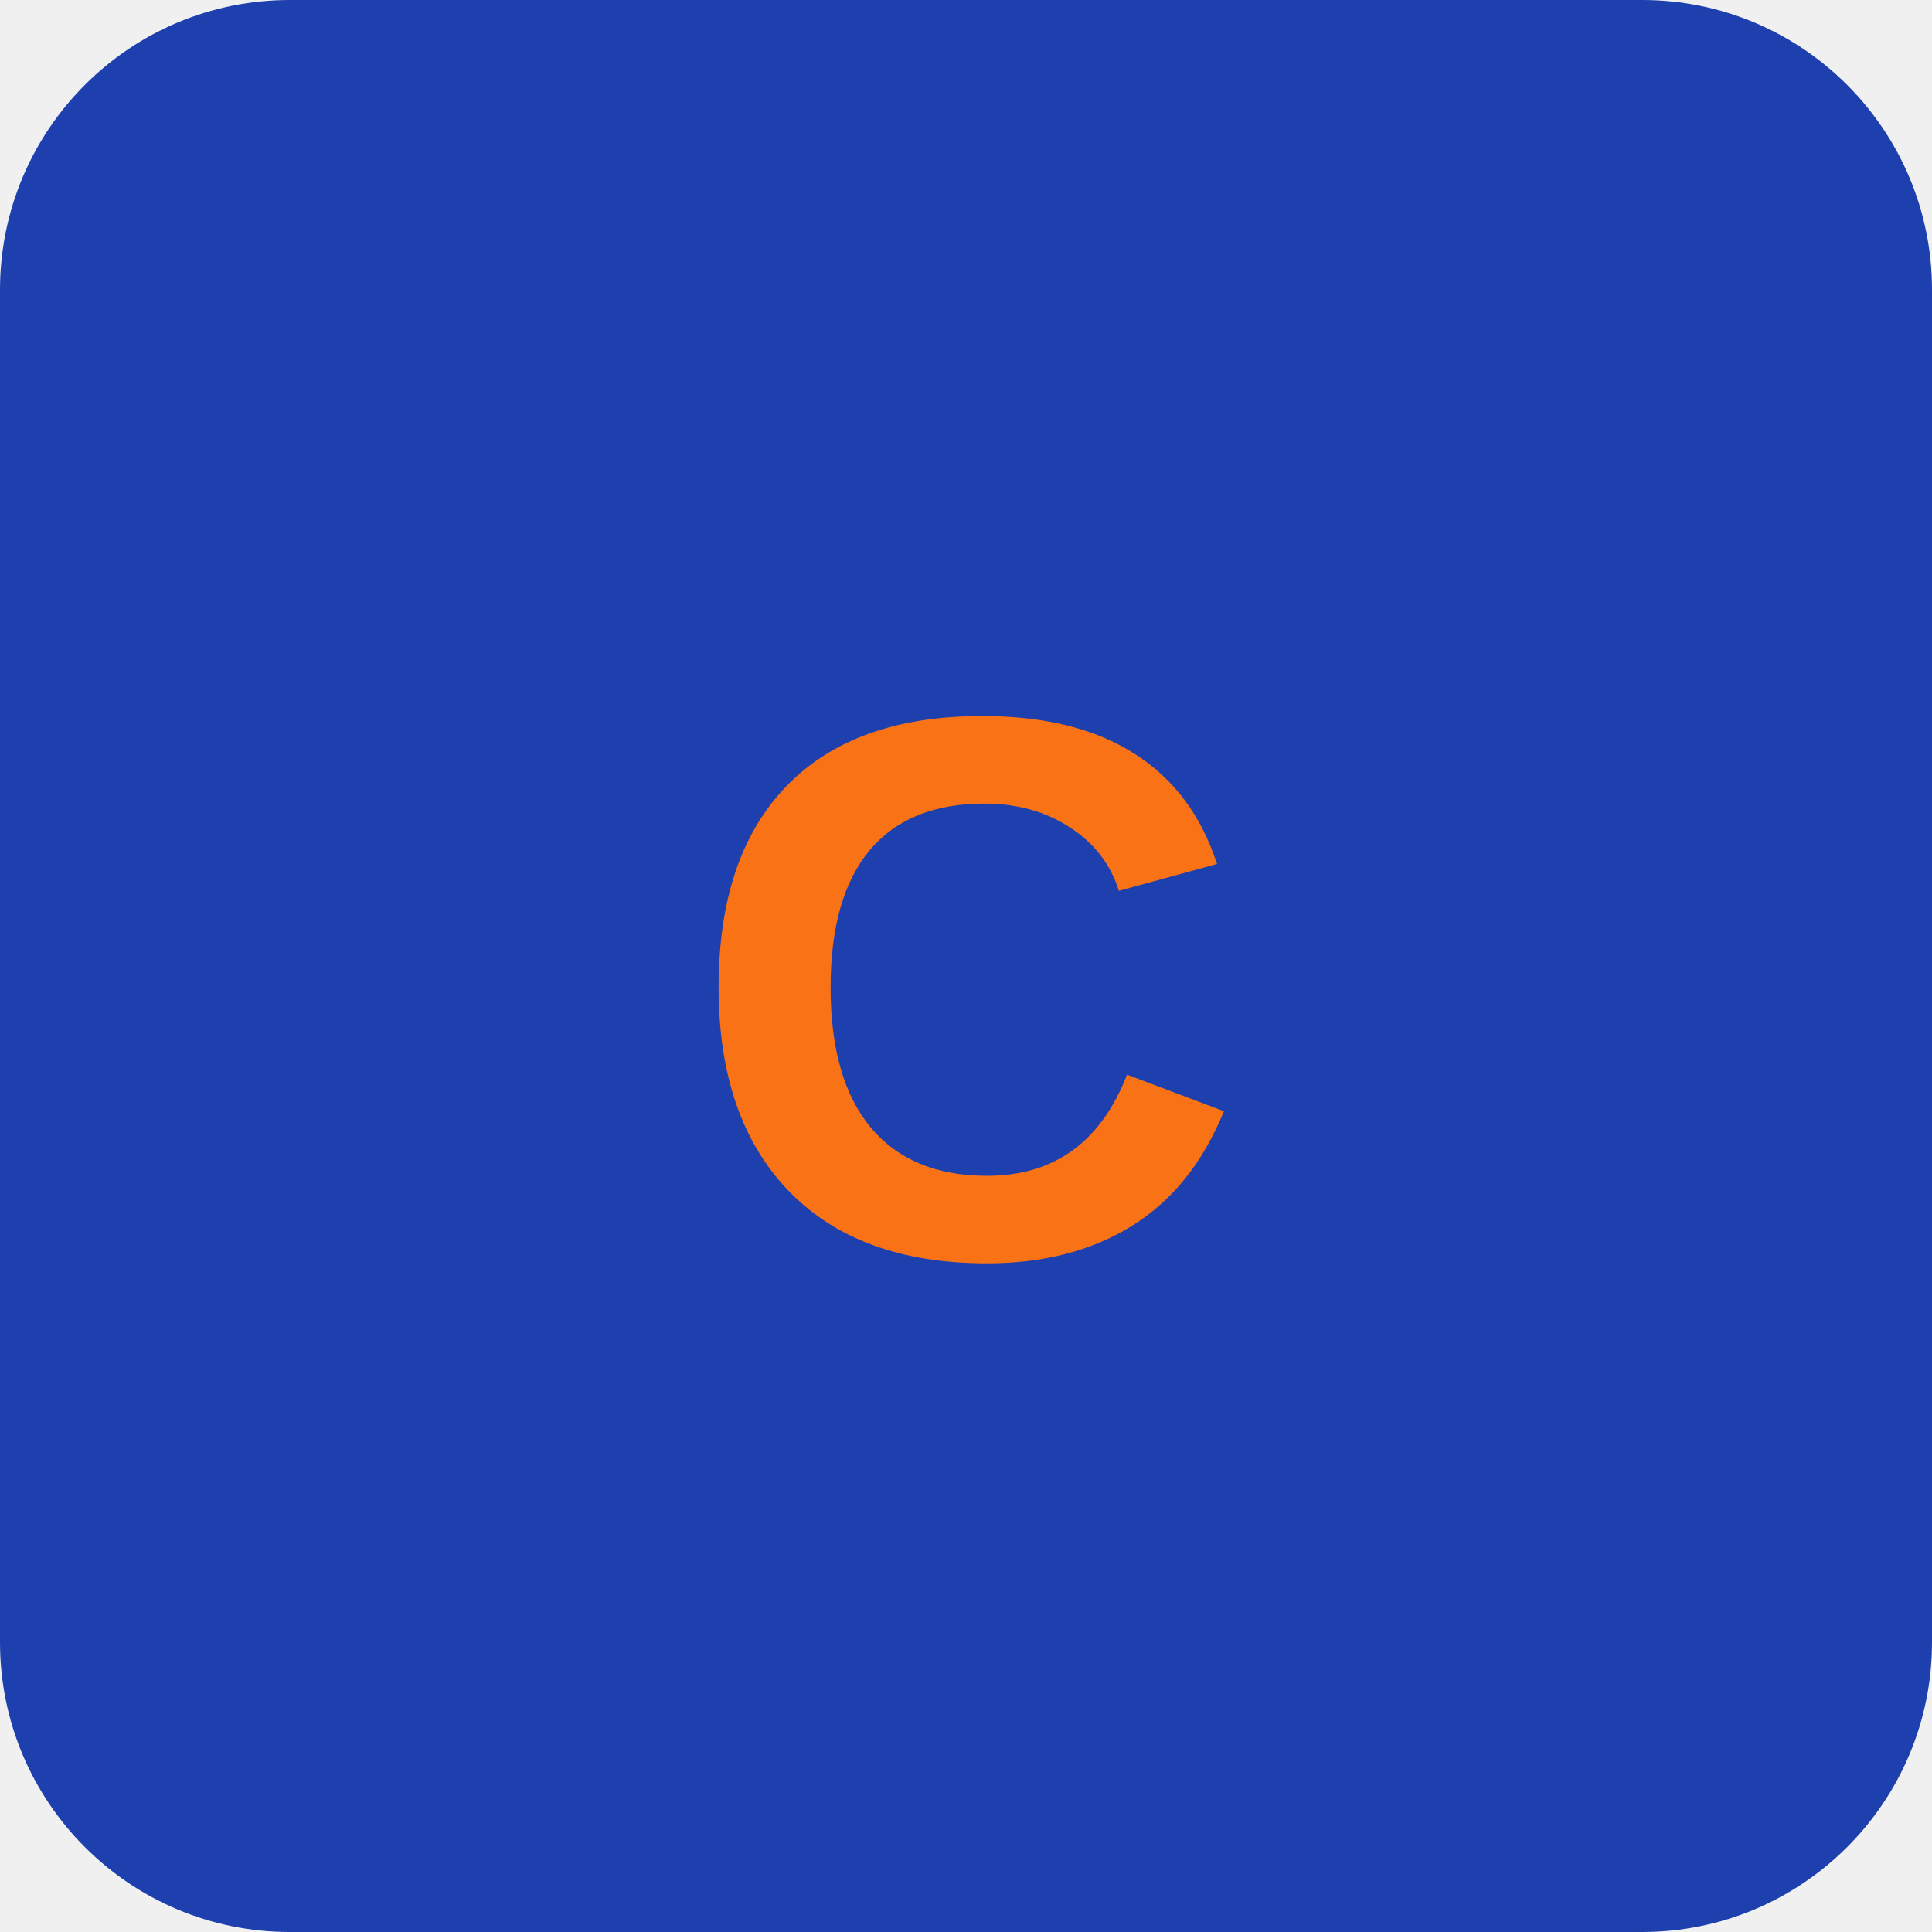
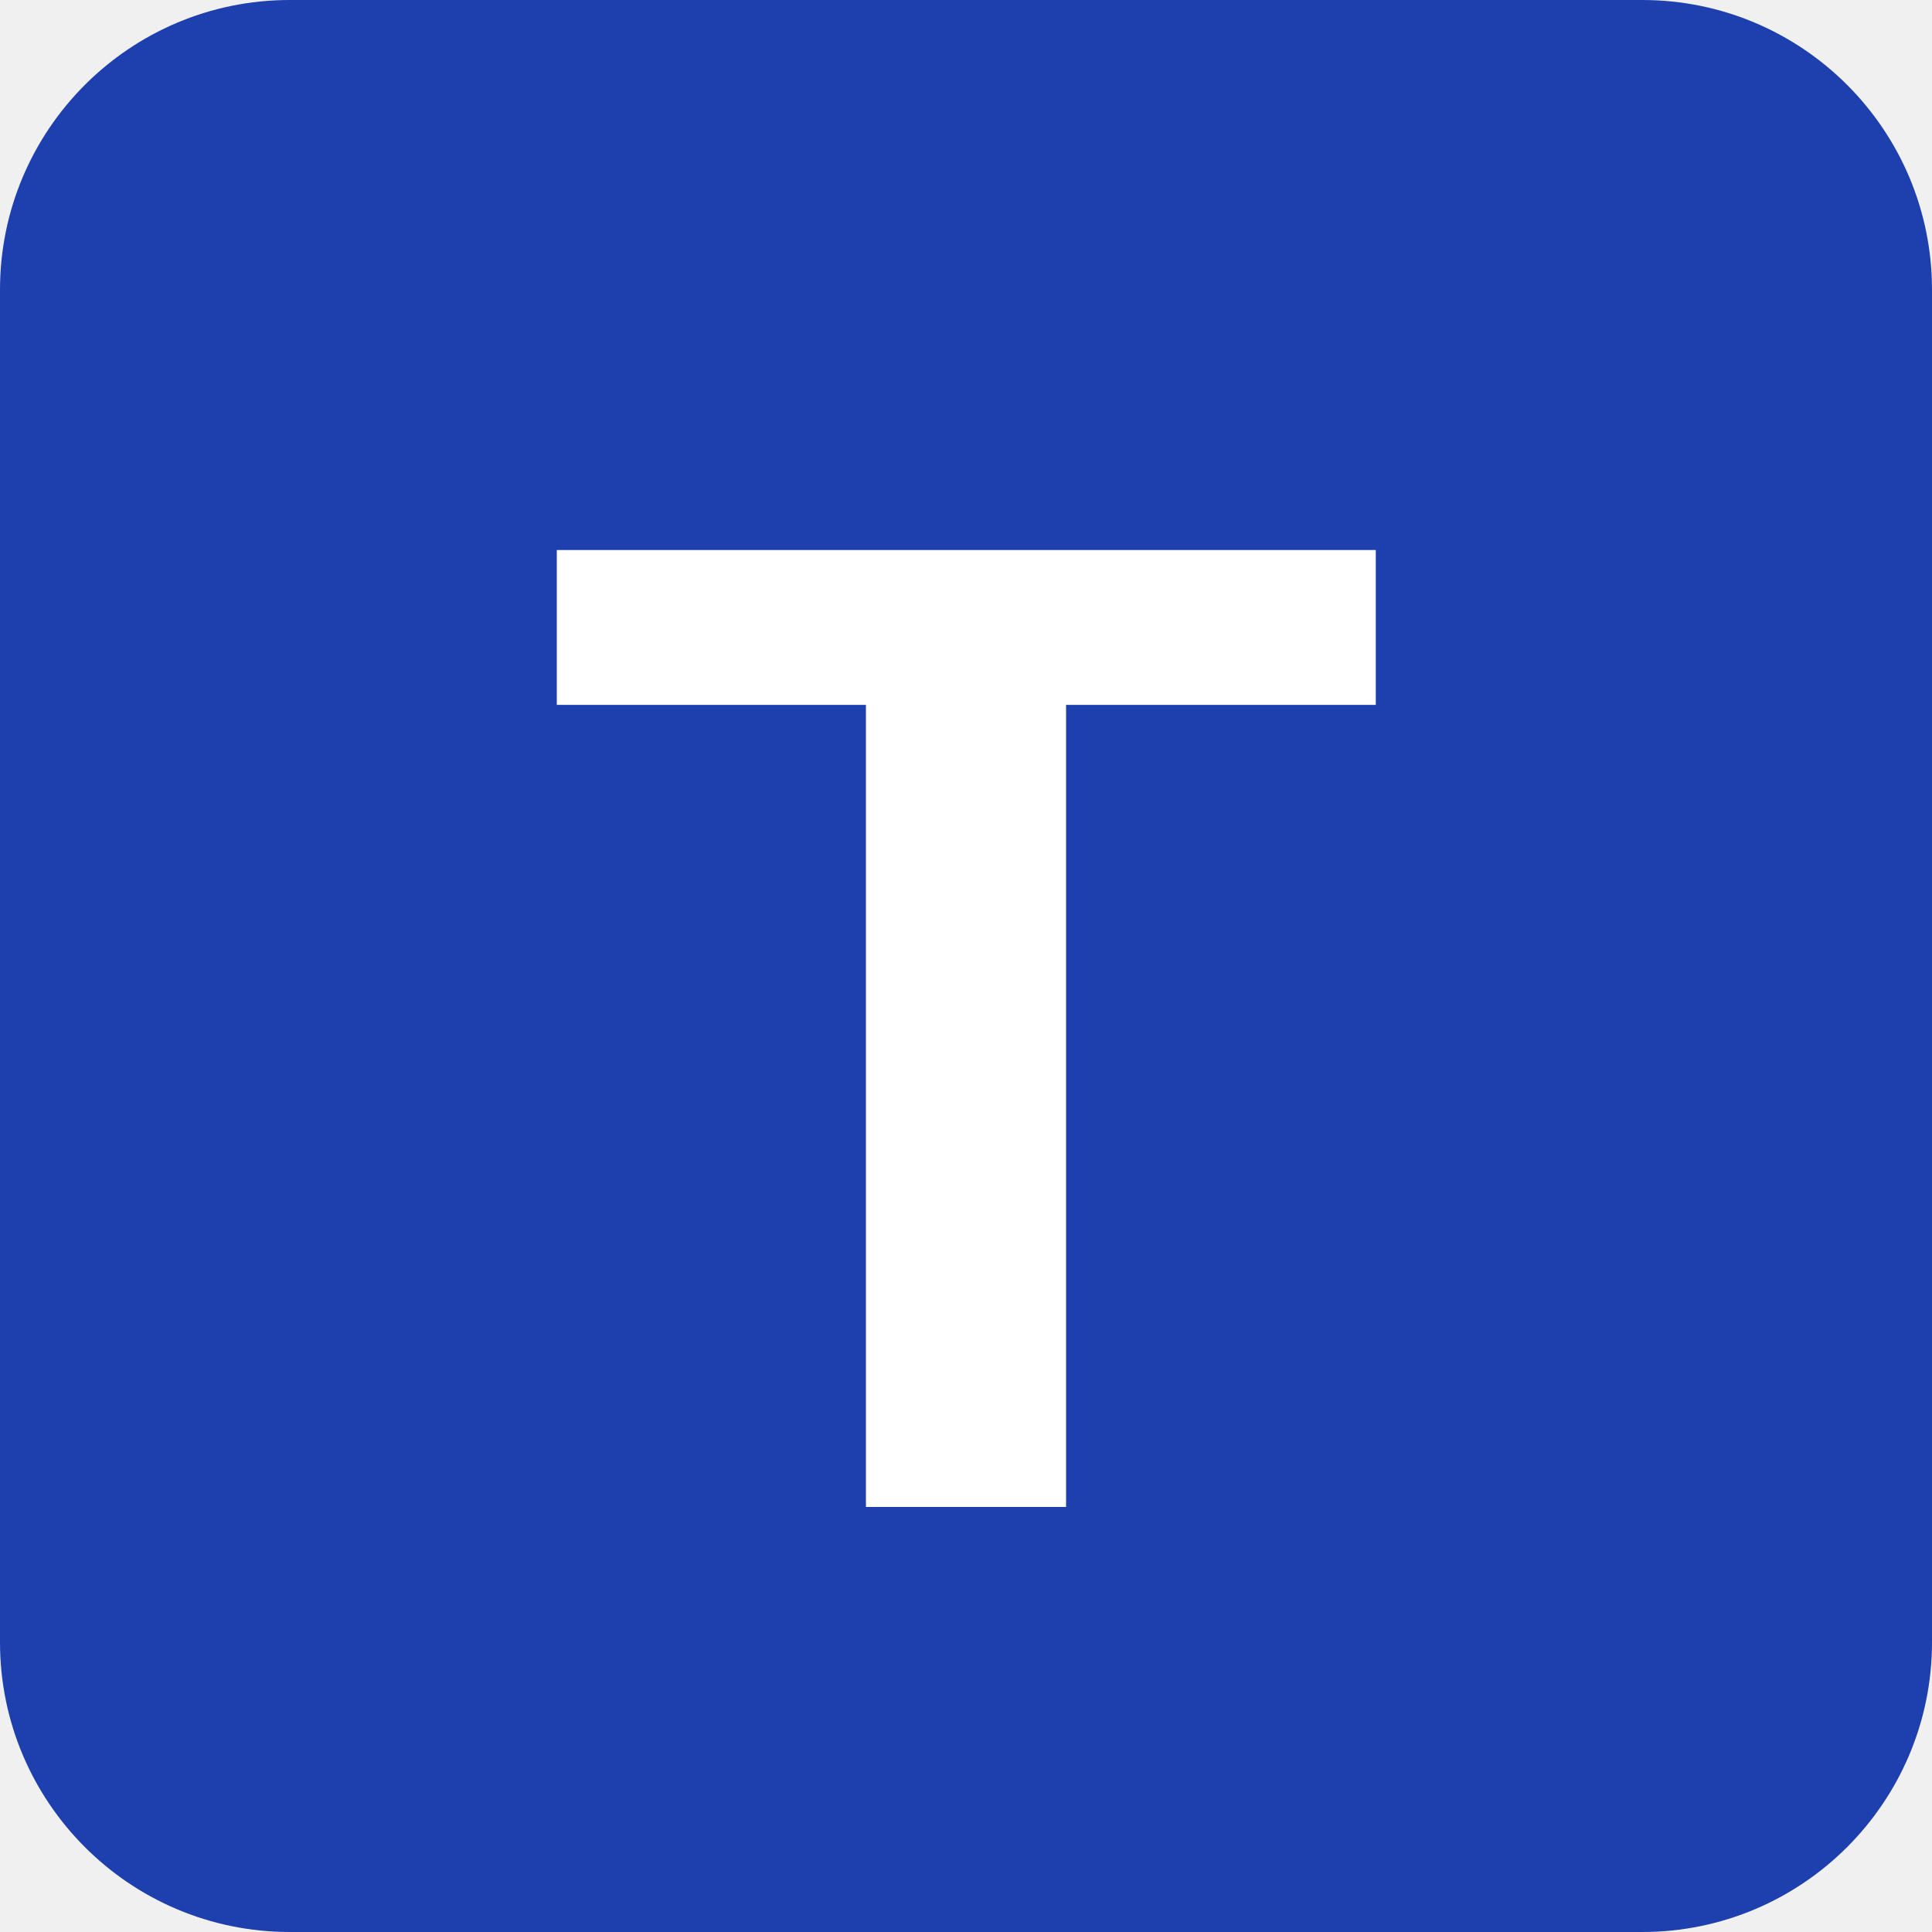
<svg xmlns="http://www.w3.org/2000/svg" viewBox="0 0 100 100">
  <rect width="100" height="100" rx="15" fill="#1e40af" />
-   <text x="50" y="65" font-family="Arial, sans-serif" font-size="40" font-weight="bold" fill="#f97316" text-anchor="middle">C</text>
+   <text x="50" y="78" font-family="Arial, sans-serif" font-size="72" font-weight="900" fill="#ffffff" text-anchor="middle">
+     T
+   </text>
</svg>
